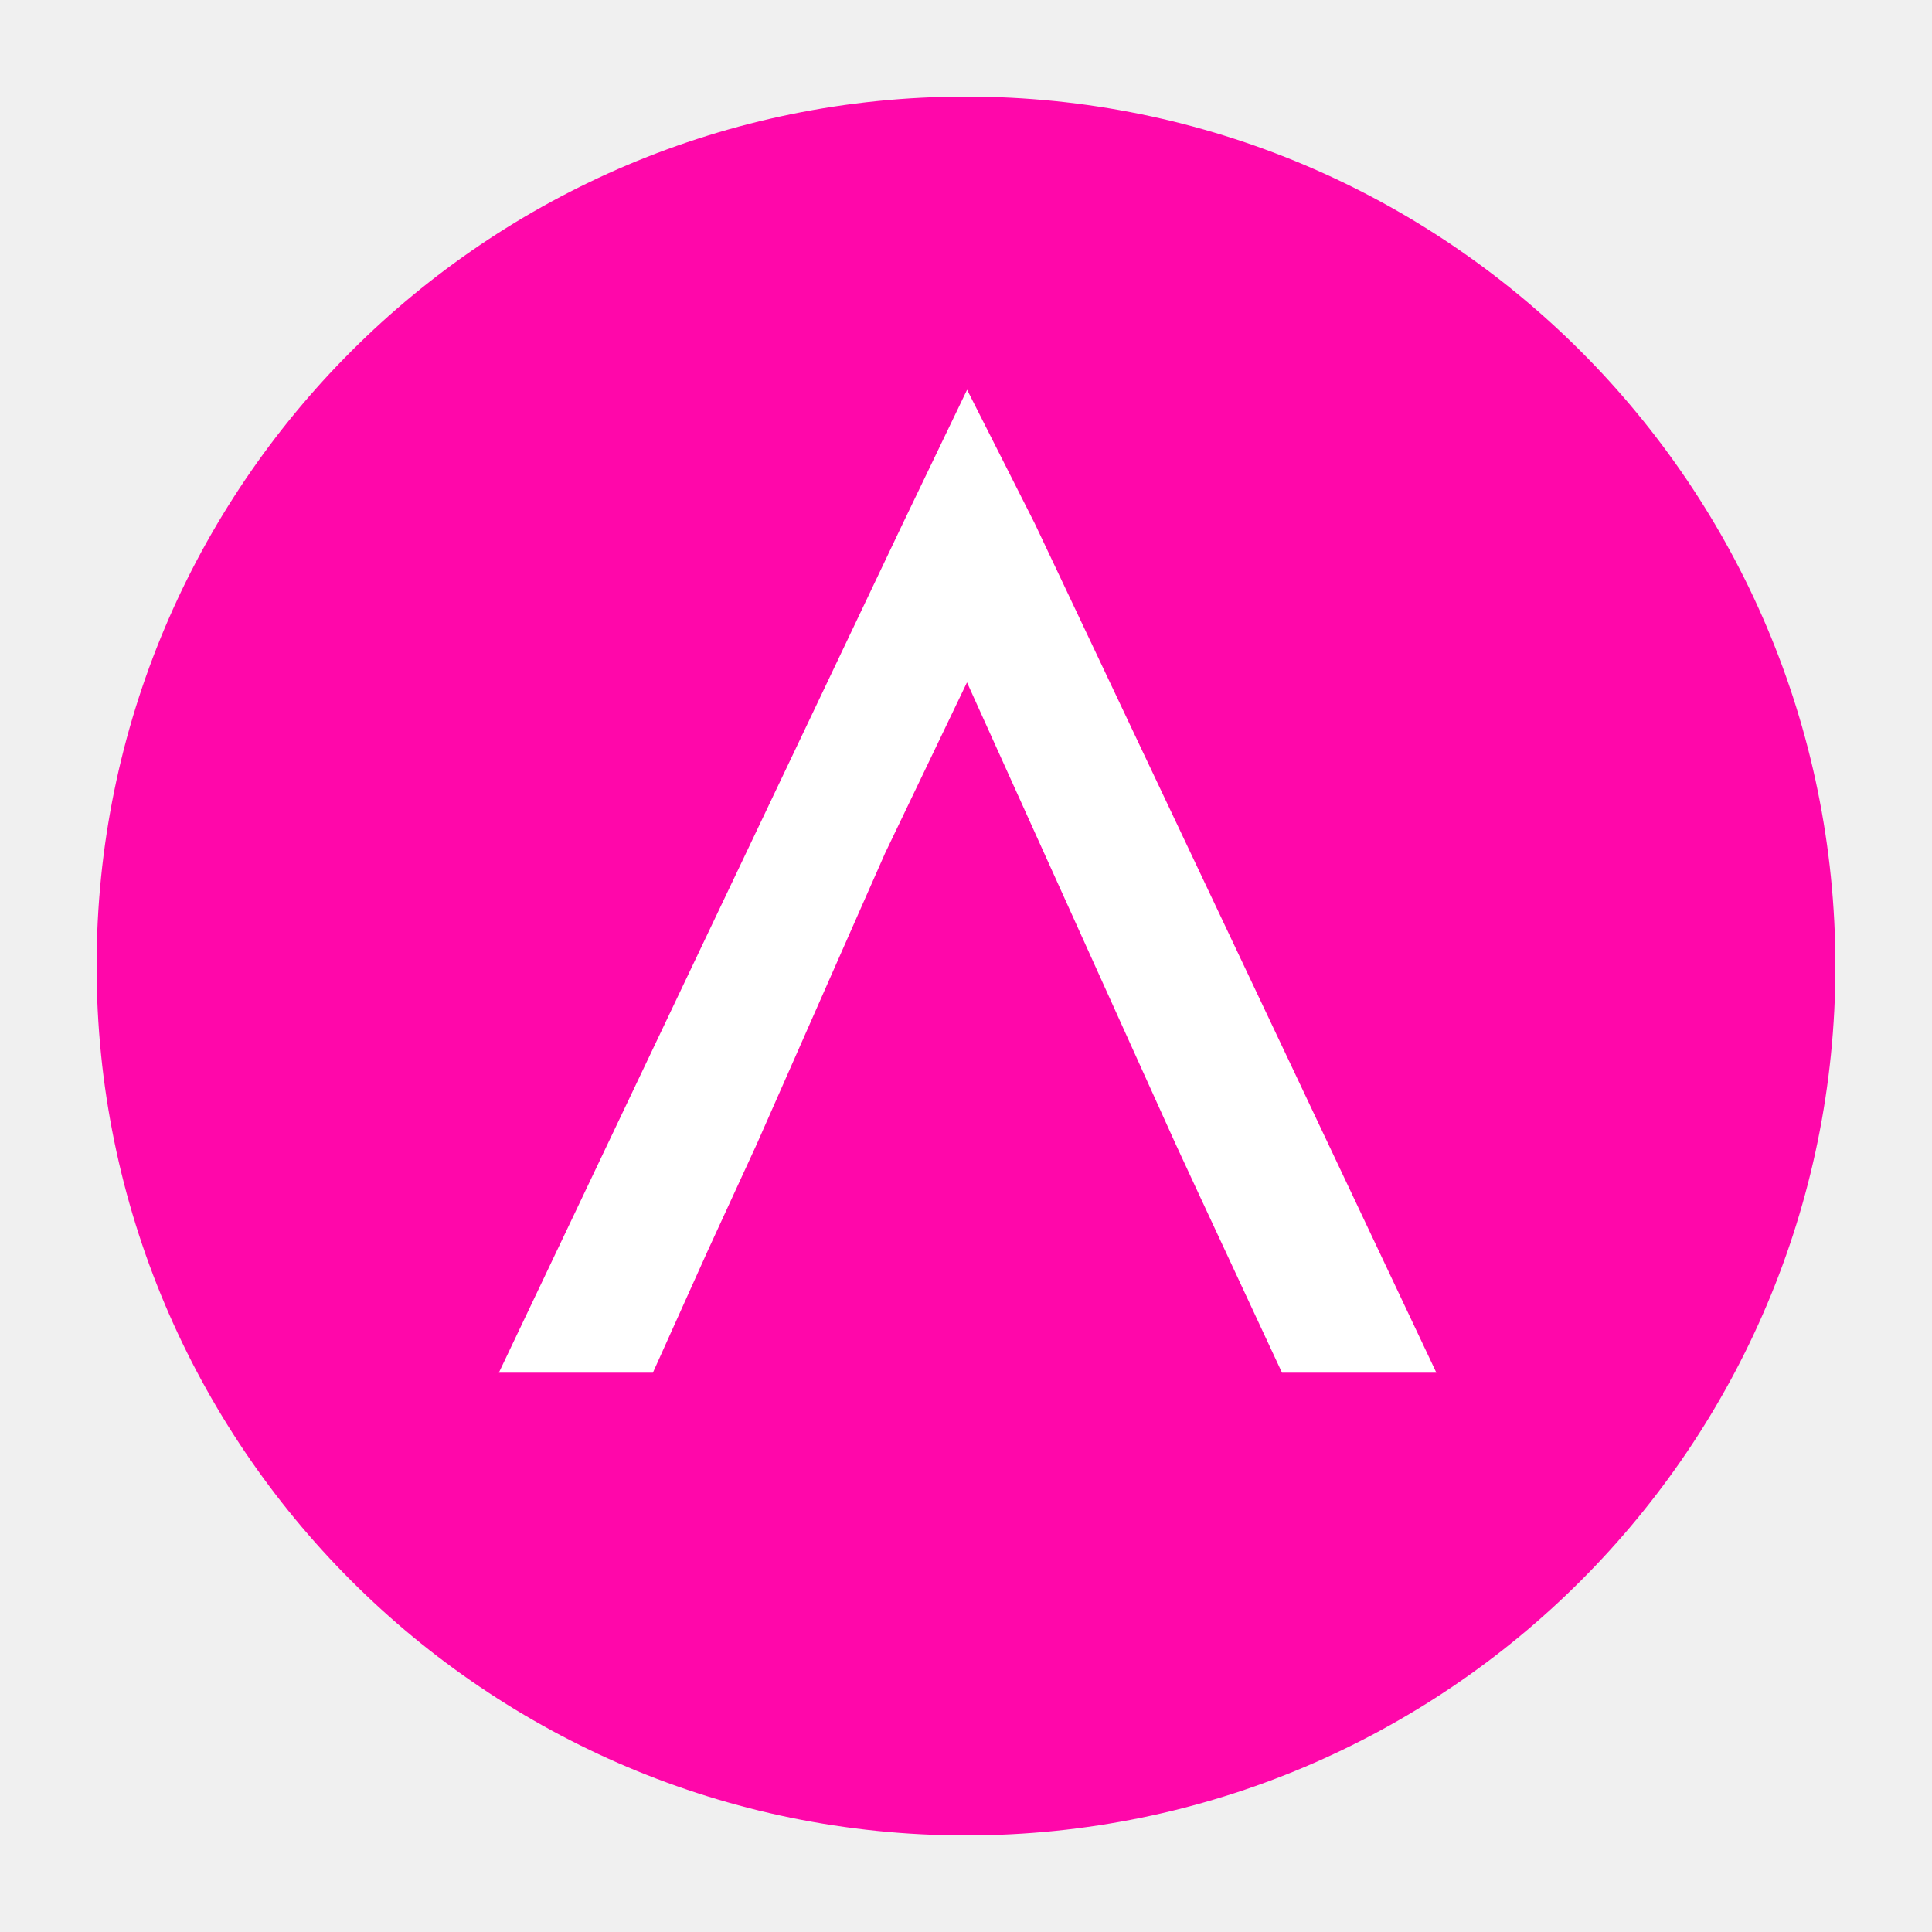
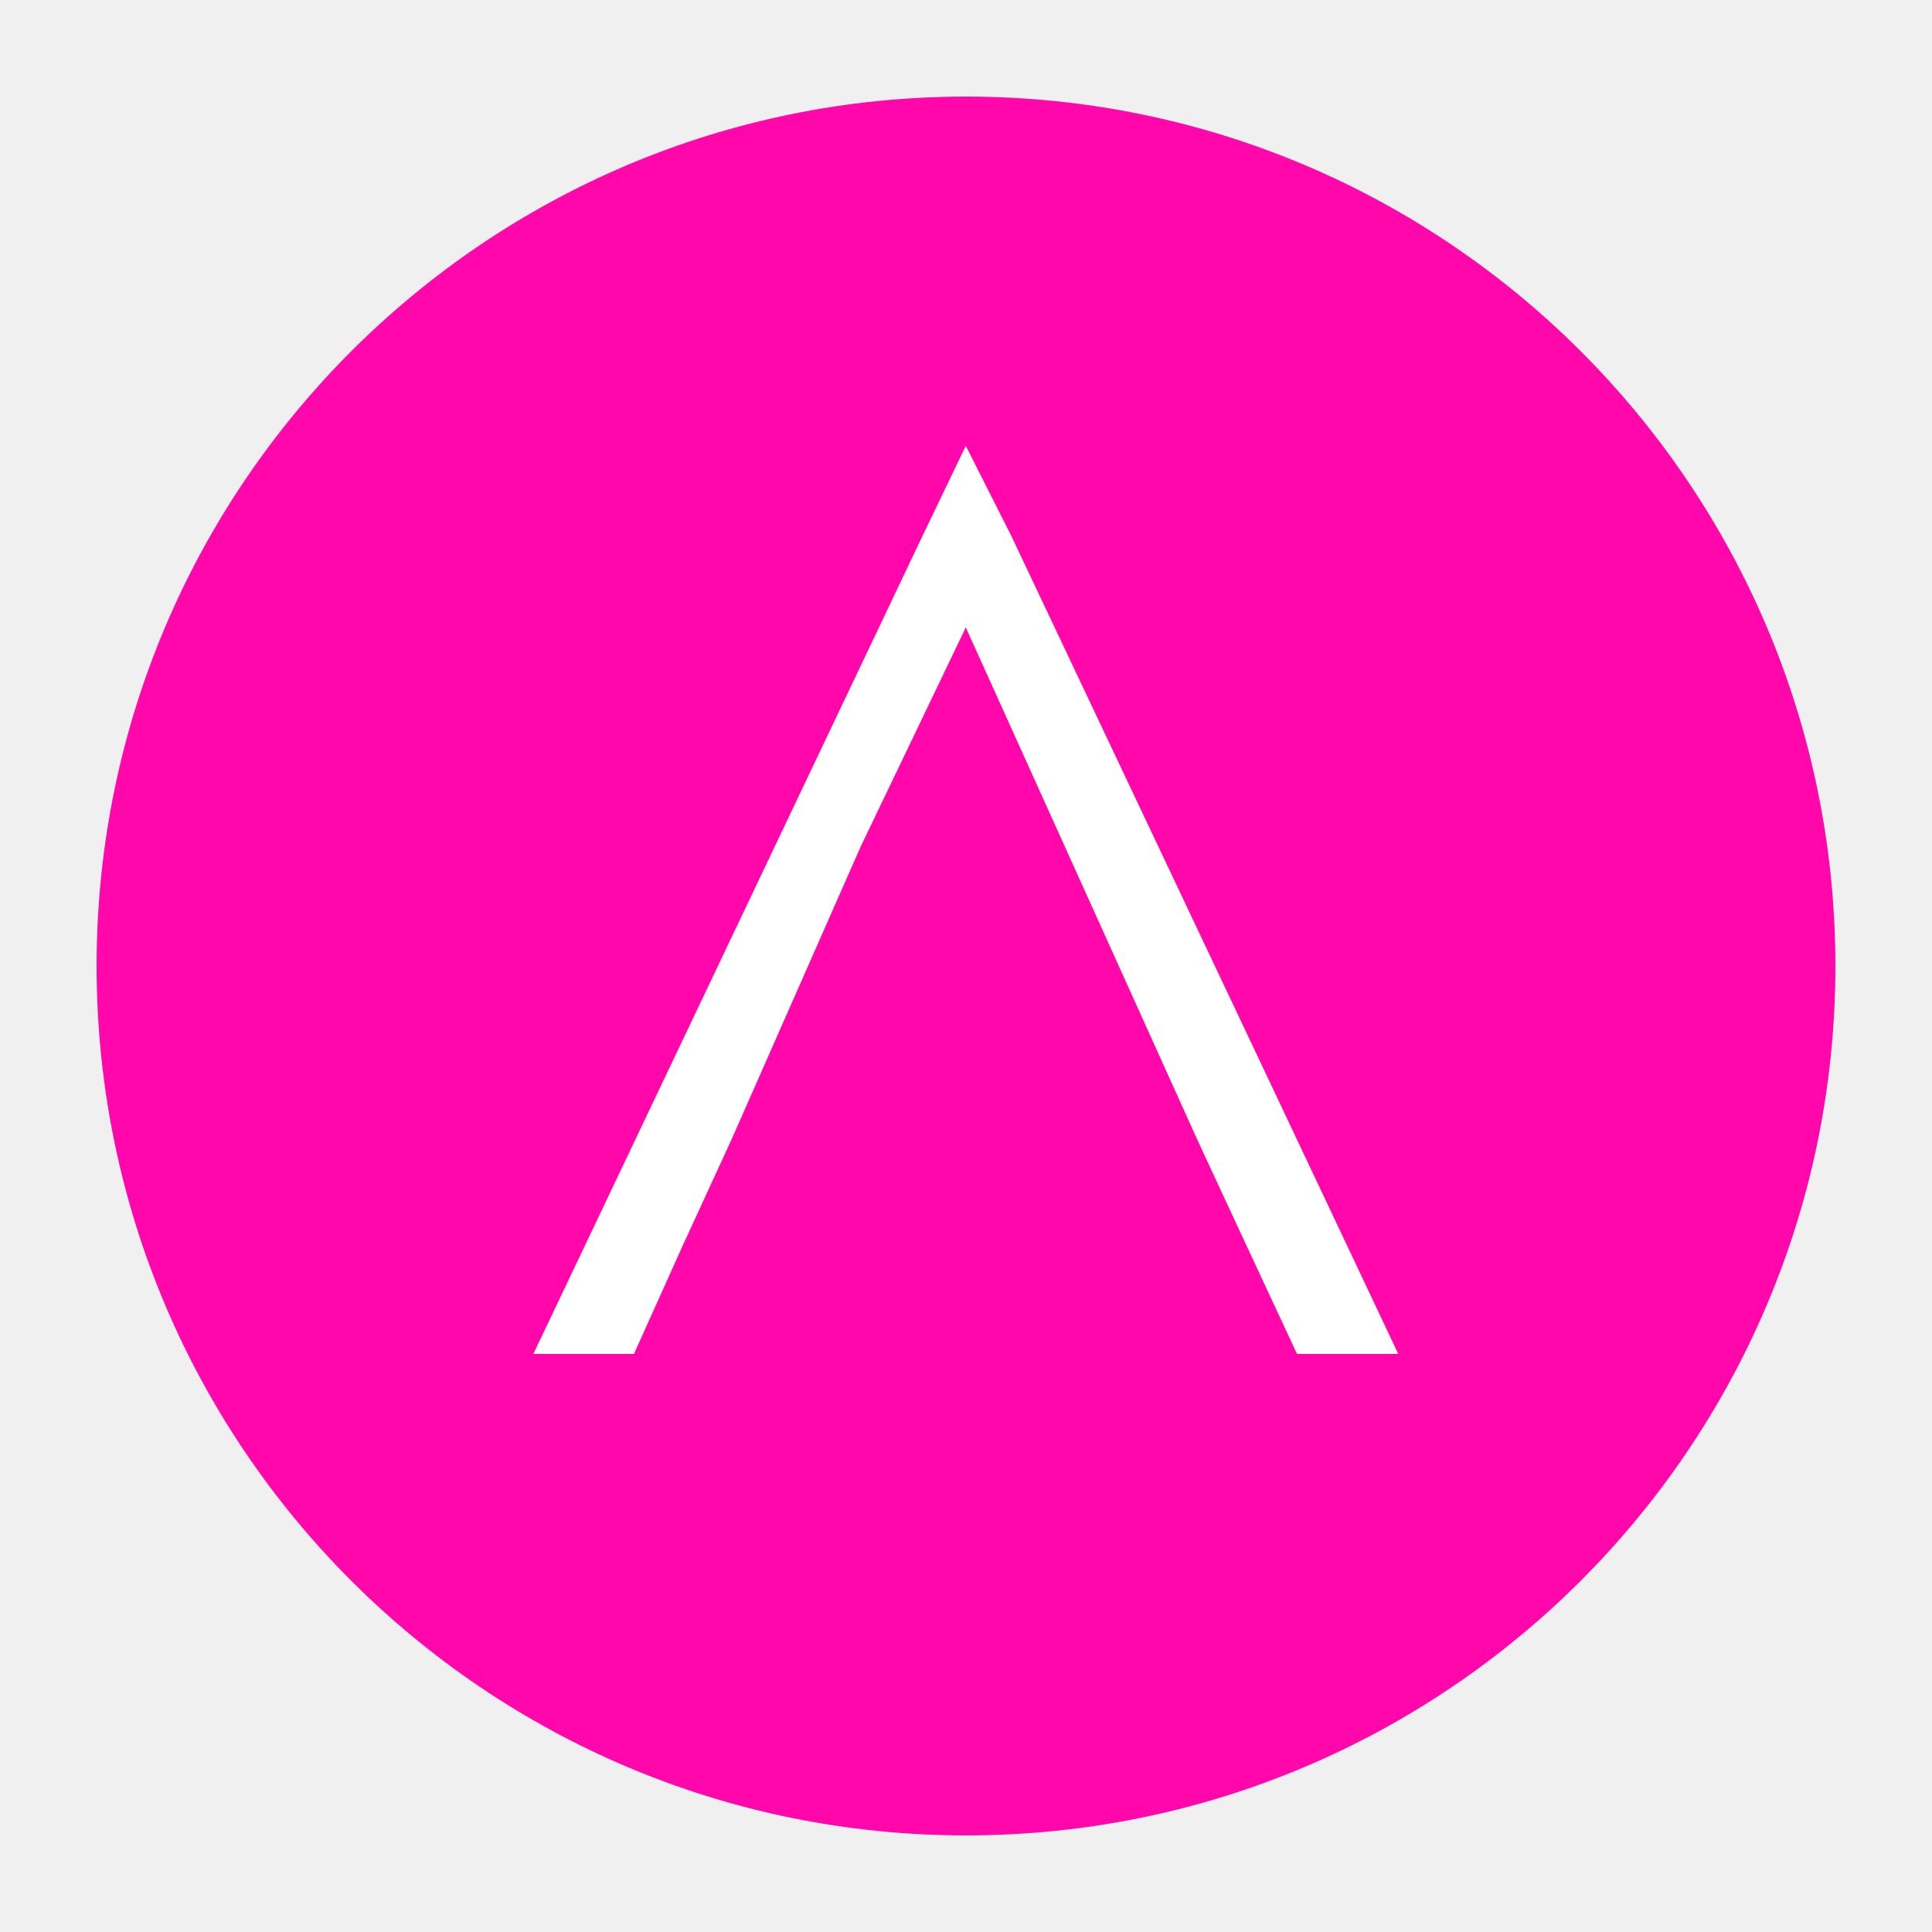
<svg xmlns="http://www.w3.org/2000/svg" width="40" height="40" viewBox="0 0 40 40" fill="none">
  <circle cx="20" cy="20" r="18" fill="#FF07AA" />
-   <path d="M26.391 22.507L20.974 11.058L20.034 9.2L19.141 11.058L11.12 27.92H13.194L14.193 25.699L15.207 23.494L17.87 17.456L20.034 12.944L24.802 23.494L25.3 24.568L26.861 27.92H28.949L26.391 22.507Z" fill="white" />
-   <path d="M26.391 22.507L20.974 11.058L20.034 9.2L19.141 11.058L11.12 27.92H13.194L14.193 25.699L15.207 23.494L17.87 17.456L20.034 12.944L24.802 23.494L25.3 24.568L26.861 27.92H28.949L26.391 22.507Z" stroke="white" />
+   <path fill-rule="evenodd" clip-rule="evenodd" d="M26.381 22.596L20.939 11.097L19.996 9.23L19.099 11.097L11.043 28.032H13.126L14.129 25.802L15.148 23.587L17.822 17.523L19.996 12.991L24.785 23.587L25.285 24.666L26.853 28.032H28.95L26.381 22.596Z" fill="white" />
</svg>
